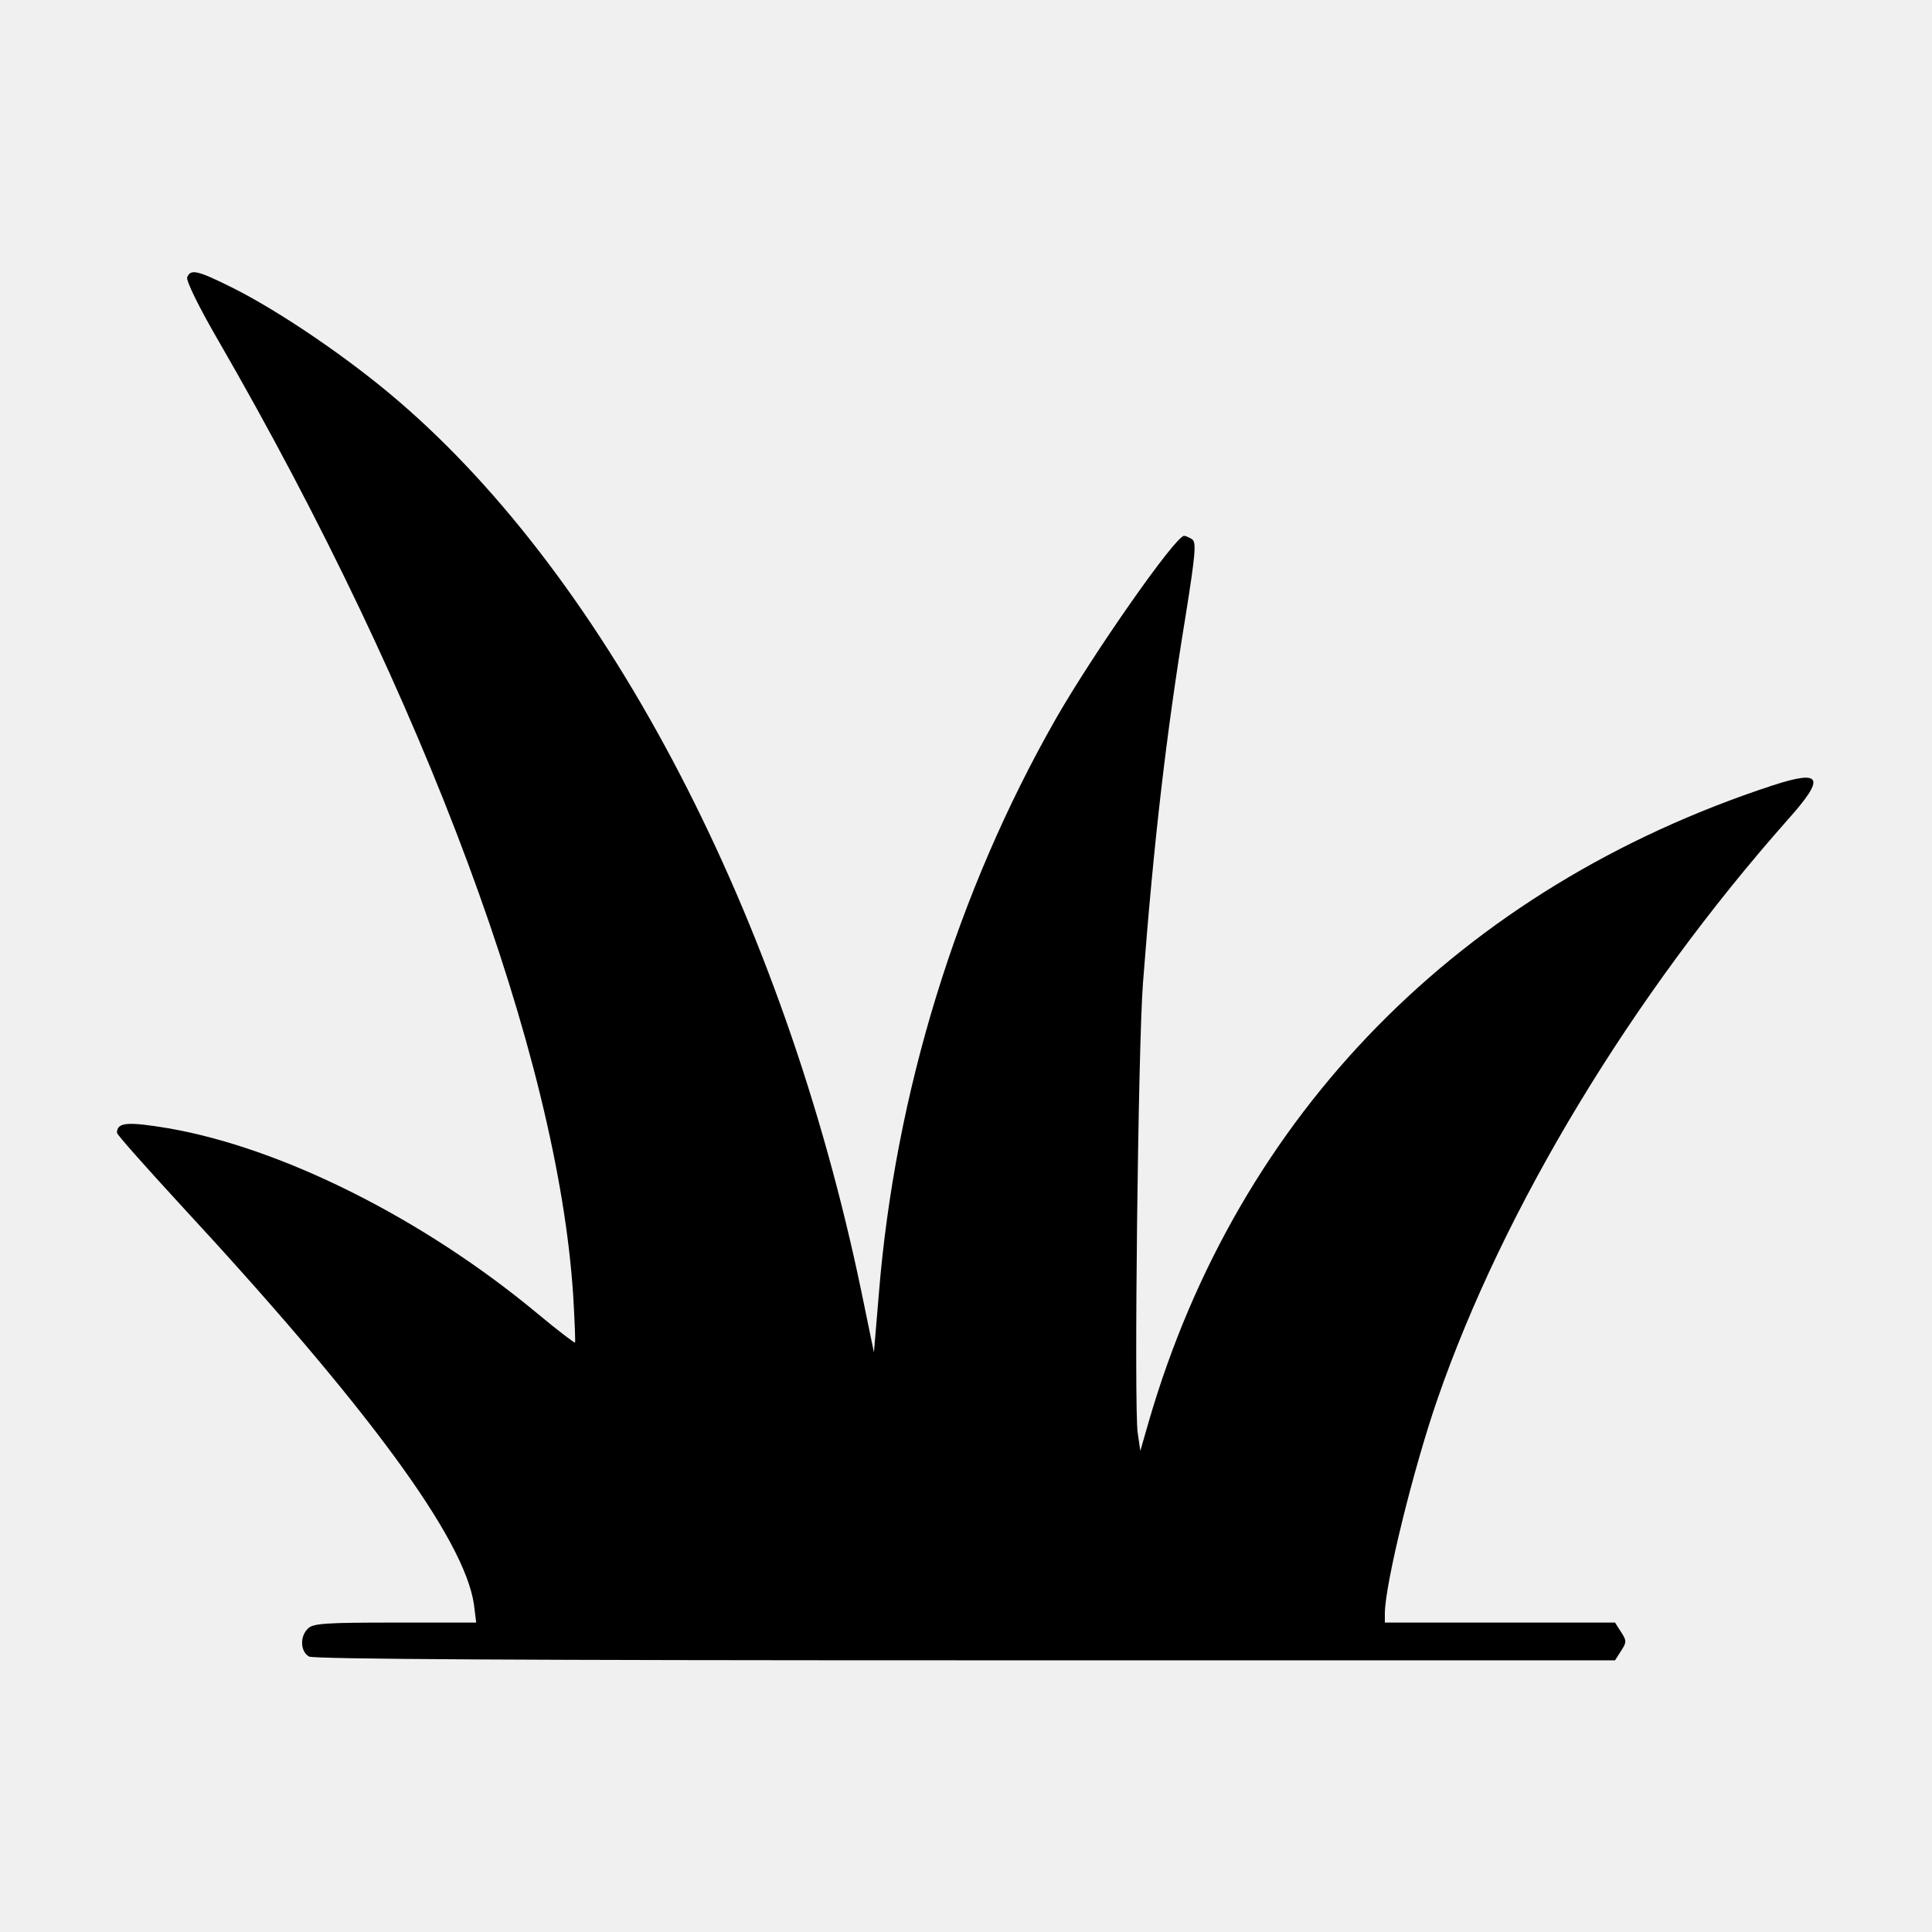
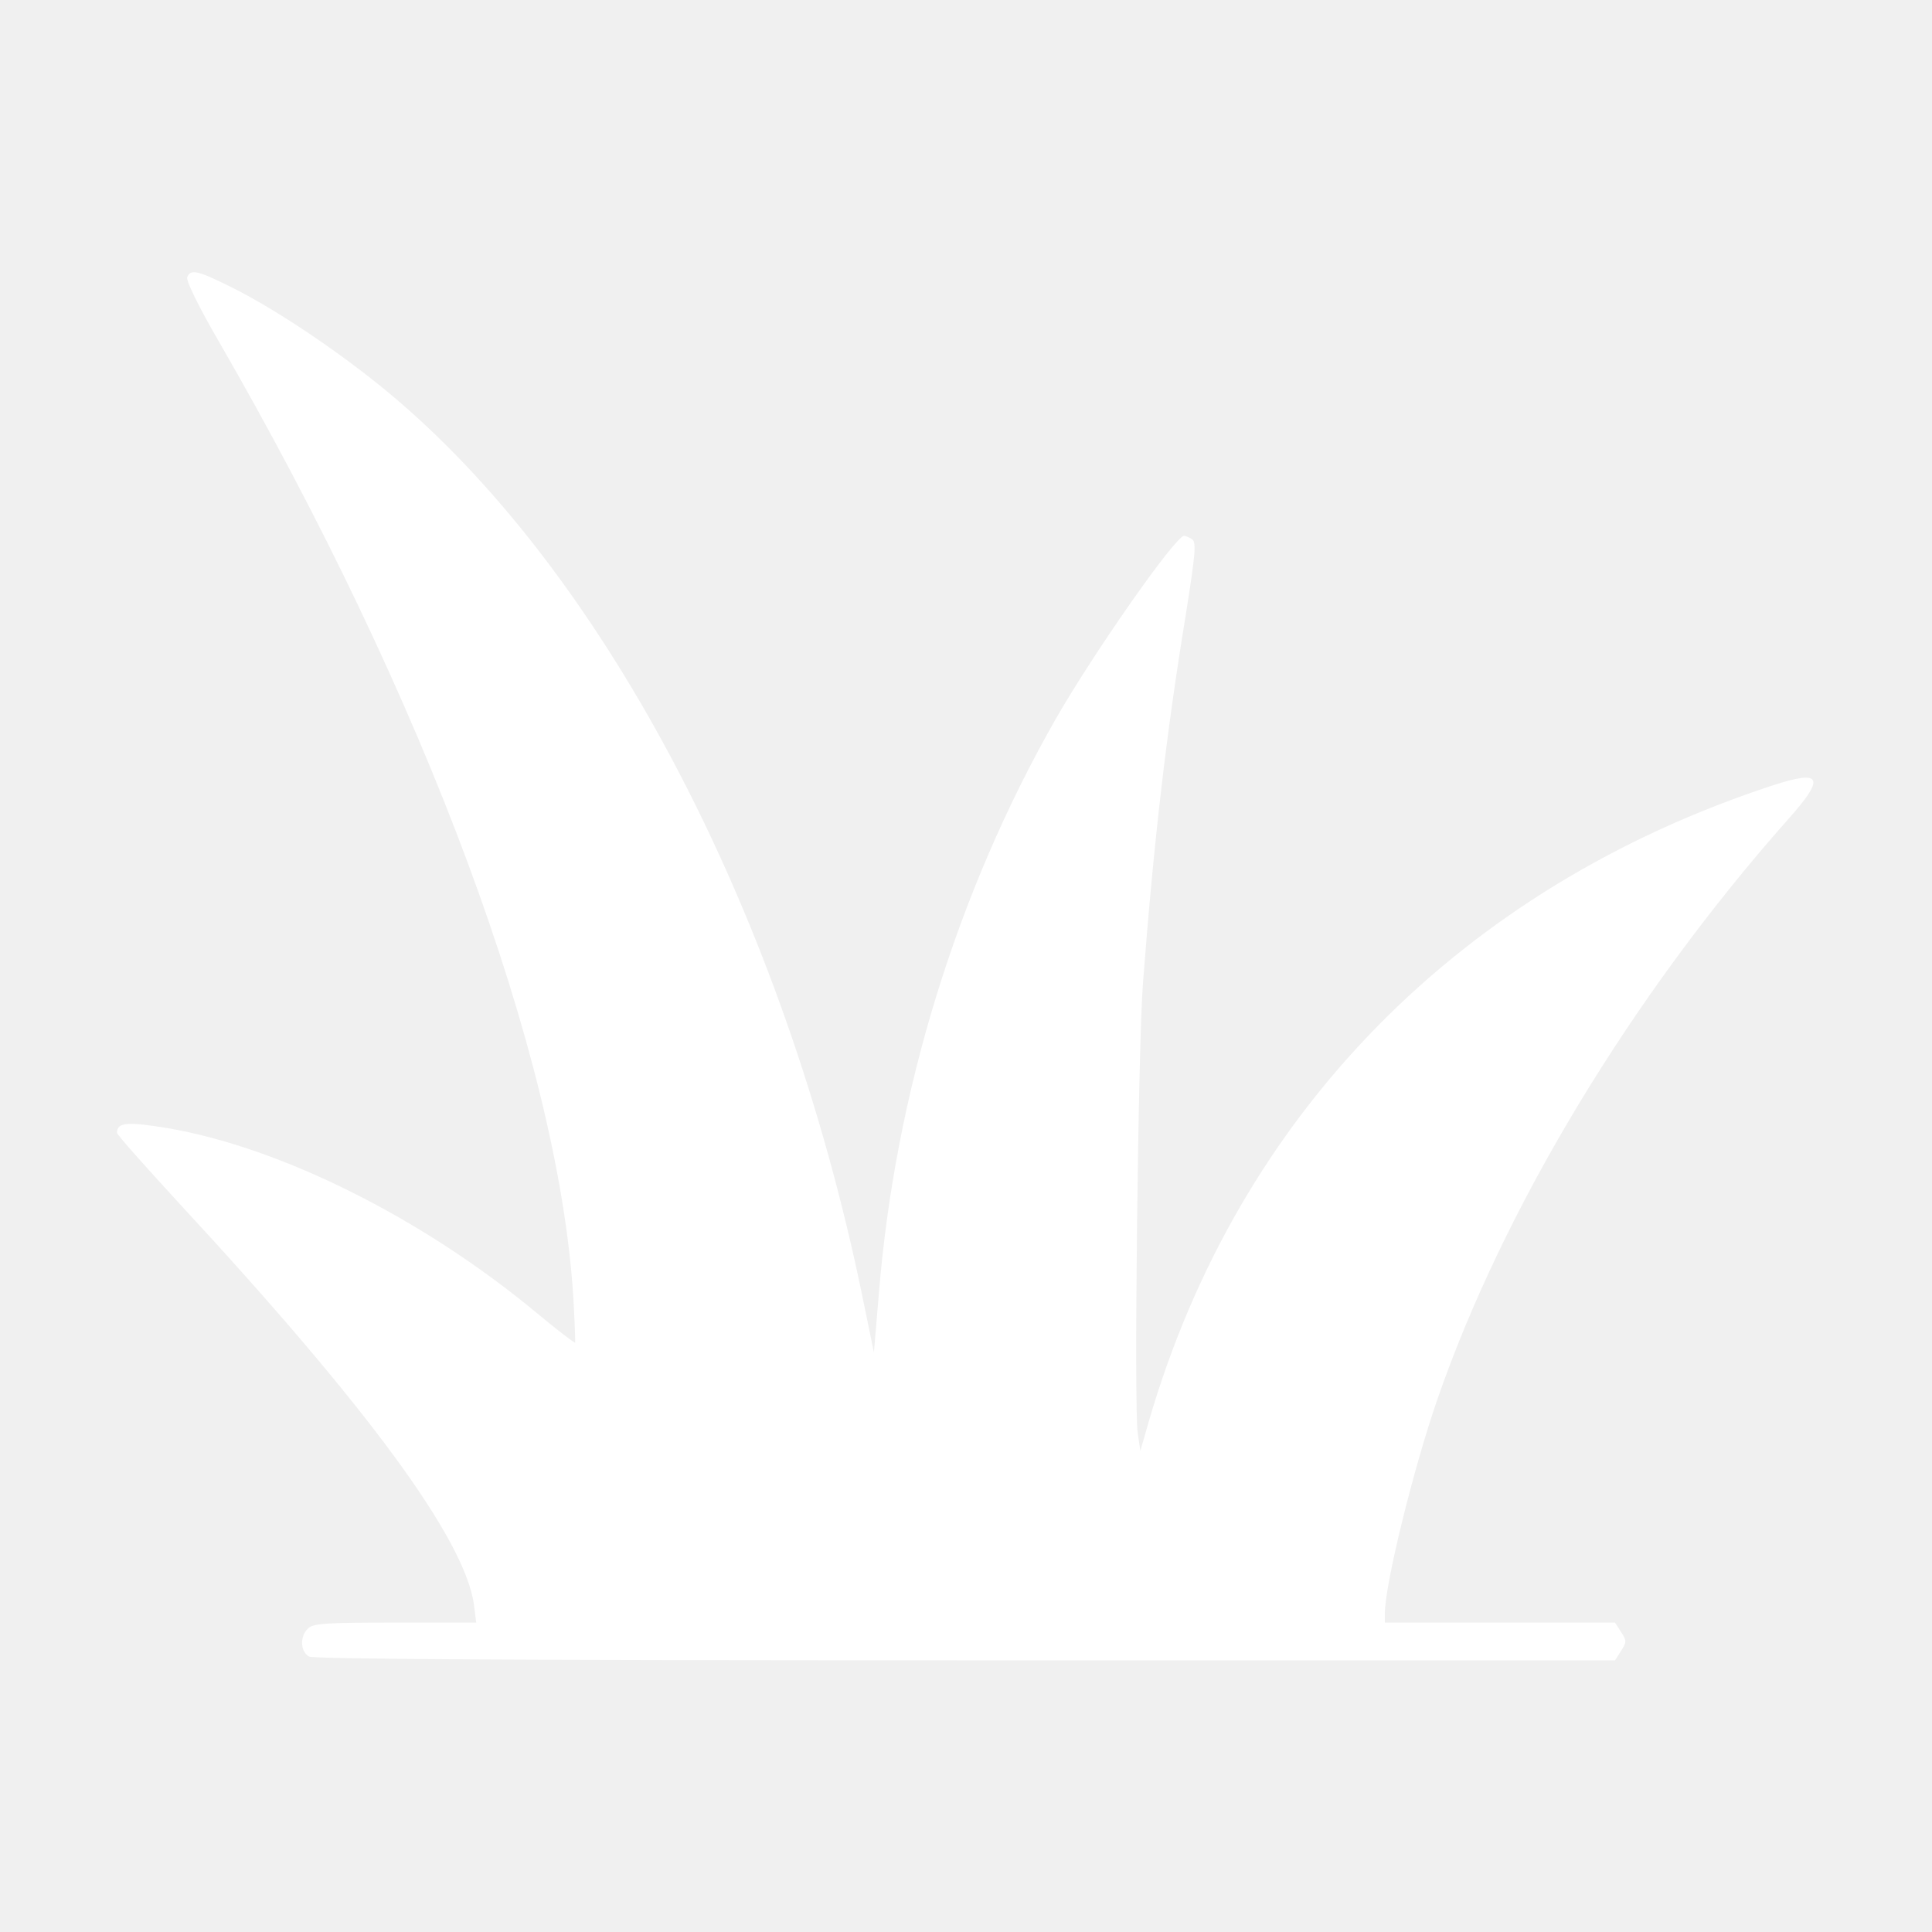
<svg xmlns="http://www.w3.org/2000/svg" version="1.0" width="512pt" height="512pt" viewBox="0 0 512 512" preserveAspectRatio="xMidYMid meet">
  <g transform="translate(0,512) scale(0.1,-0.1)" stroke="none">
-     <path d="M496 4385 c-3 -9 31 -79 84 -170 547 -947 898 -1892 939 -2528 4 -67 6 -123 5 -125 -1 -2 -47 33 -101 78 -302 251 -676 438 -977 490 -108 18 -136 16 -136 -12 0 -5 74 -88 164 -186 501 -541 757 -890 782 -1064 l6 -48 -215 0 c-183 0 -218 -2 -231 -16 -22 -21 -20 -61 3 -74 13 -7 573 -10 1740 -10 l1721 0 16 25 c15 23 15 27 0 50 l-16 25 -305 0 -305 0 0 24 c0 76 75 382 139 567 176 509 517 1072 929 1537 100 112 91 133 -39 91 -828 -271 -1417 -871 -1654 -1684 l-23 -80 -7 48 c-10 67 1 1023 14 1192 29 379 62 662 113 973 26 164 29 195 17 203 -8 5 -17 9 -21 9 -23 0 -241 -312 -340 -485 -263 -461 -426 -993 -469 -1524 l-13 -155 -33 160 c-206 992 -670 1884 -1228 2362 -129 111 -311 235 -436 298 -96 48 -114 52 -123 29z" />
+     <path fill="#fff" d="M496 4385 c-3 -9 31 -79 84 -170 547 -947 898 -1892 939 -2528 4 -67 6 -123 5 -125 -1 -2 -47 33 -101 78 -302 251 -676 438 -977 490 -108 18 -136 16 -136 -12 0 -5 74 -88 164 -186 501 -541 757 -890 782 -1064 l6 -48 -215 0 c-183 0 -218 -2 -231 -16 -22 -21 -20 -61 3 -74 13 -7 573 -10 1740 -10 l1721 0 16 25 c15 23 15 27 0 50 l-16 25 -305 0 -305 0 0 24 c0 76 75 382 139 567 176 509 517 1072 929 1537 100 112 91 133 -39 91 -828 -271 -1417 -871 -1654 -1684 l-23 -80 -7 48 c-10 67 1 1023 14 1192 29 379 62 662 113 973 26 164 29 195 17 203 -8 5 -17 9 -21 9 -23 0 -241 -312 -340 -485 -263 -461 -426 -993 -469 -1524 l-13 -155 -33 160 c-206 992 -670 1884 -1228 2362 -129 111 -311 235 -436 298 -96 48 -114 52 -123 29z" />
  </g>
</svg>
